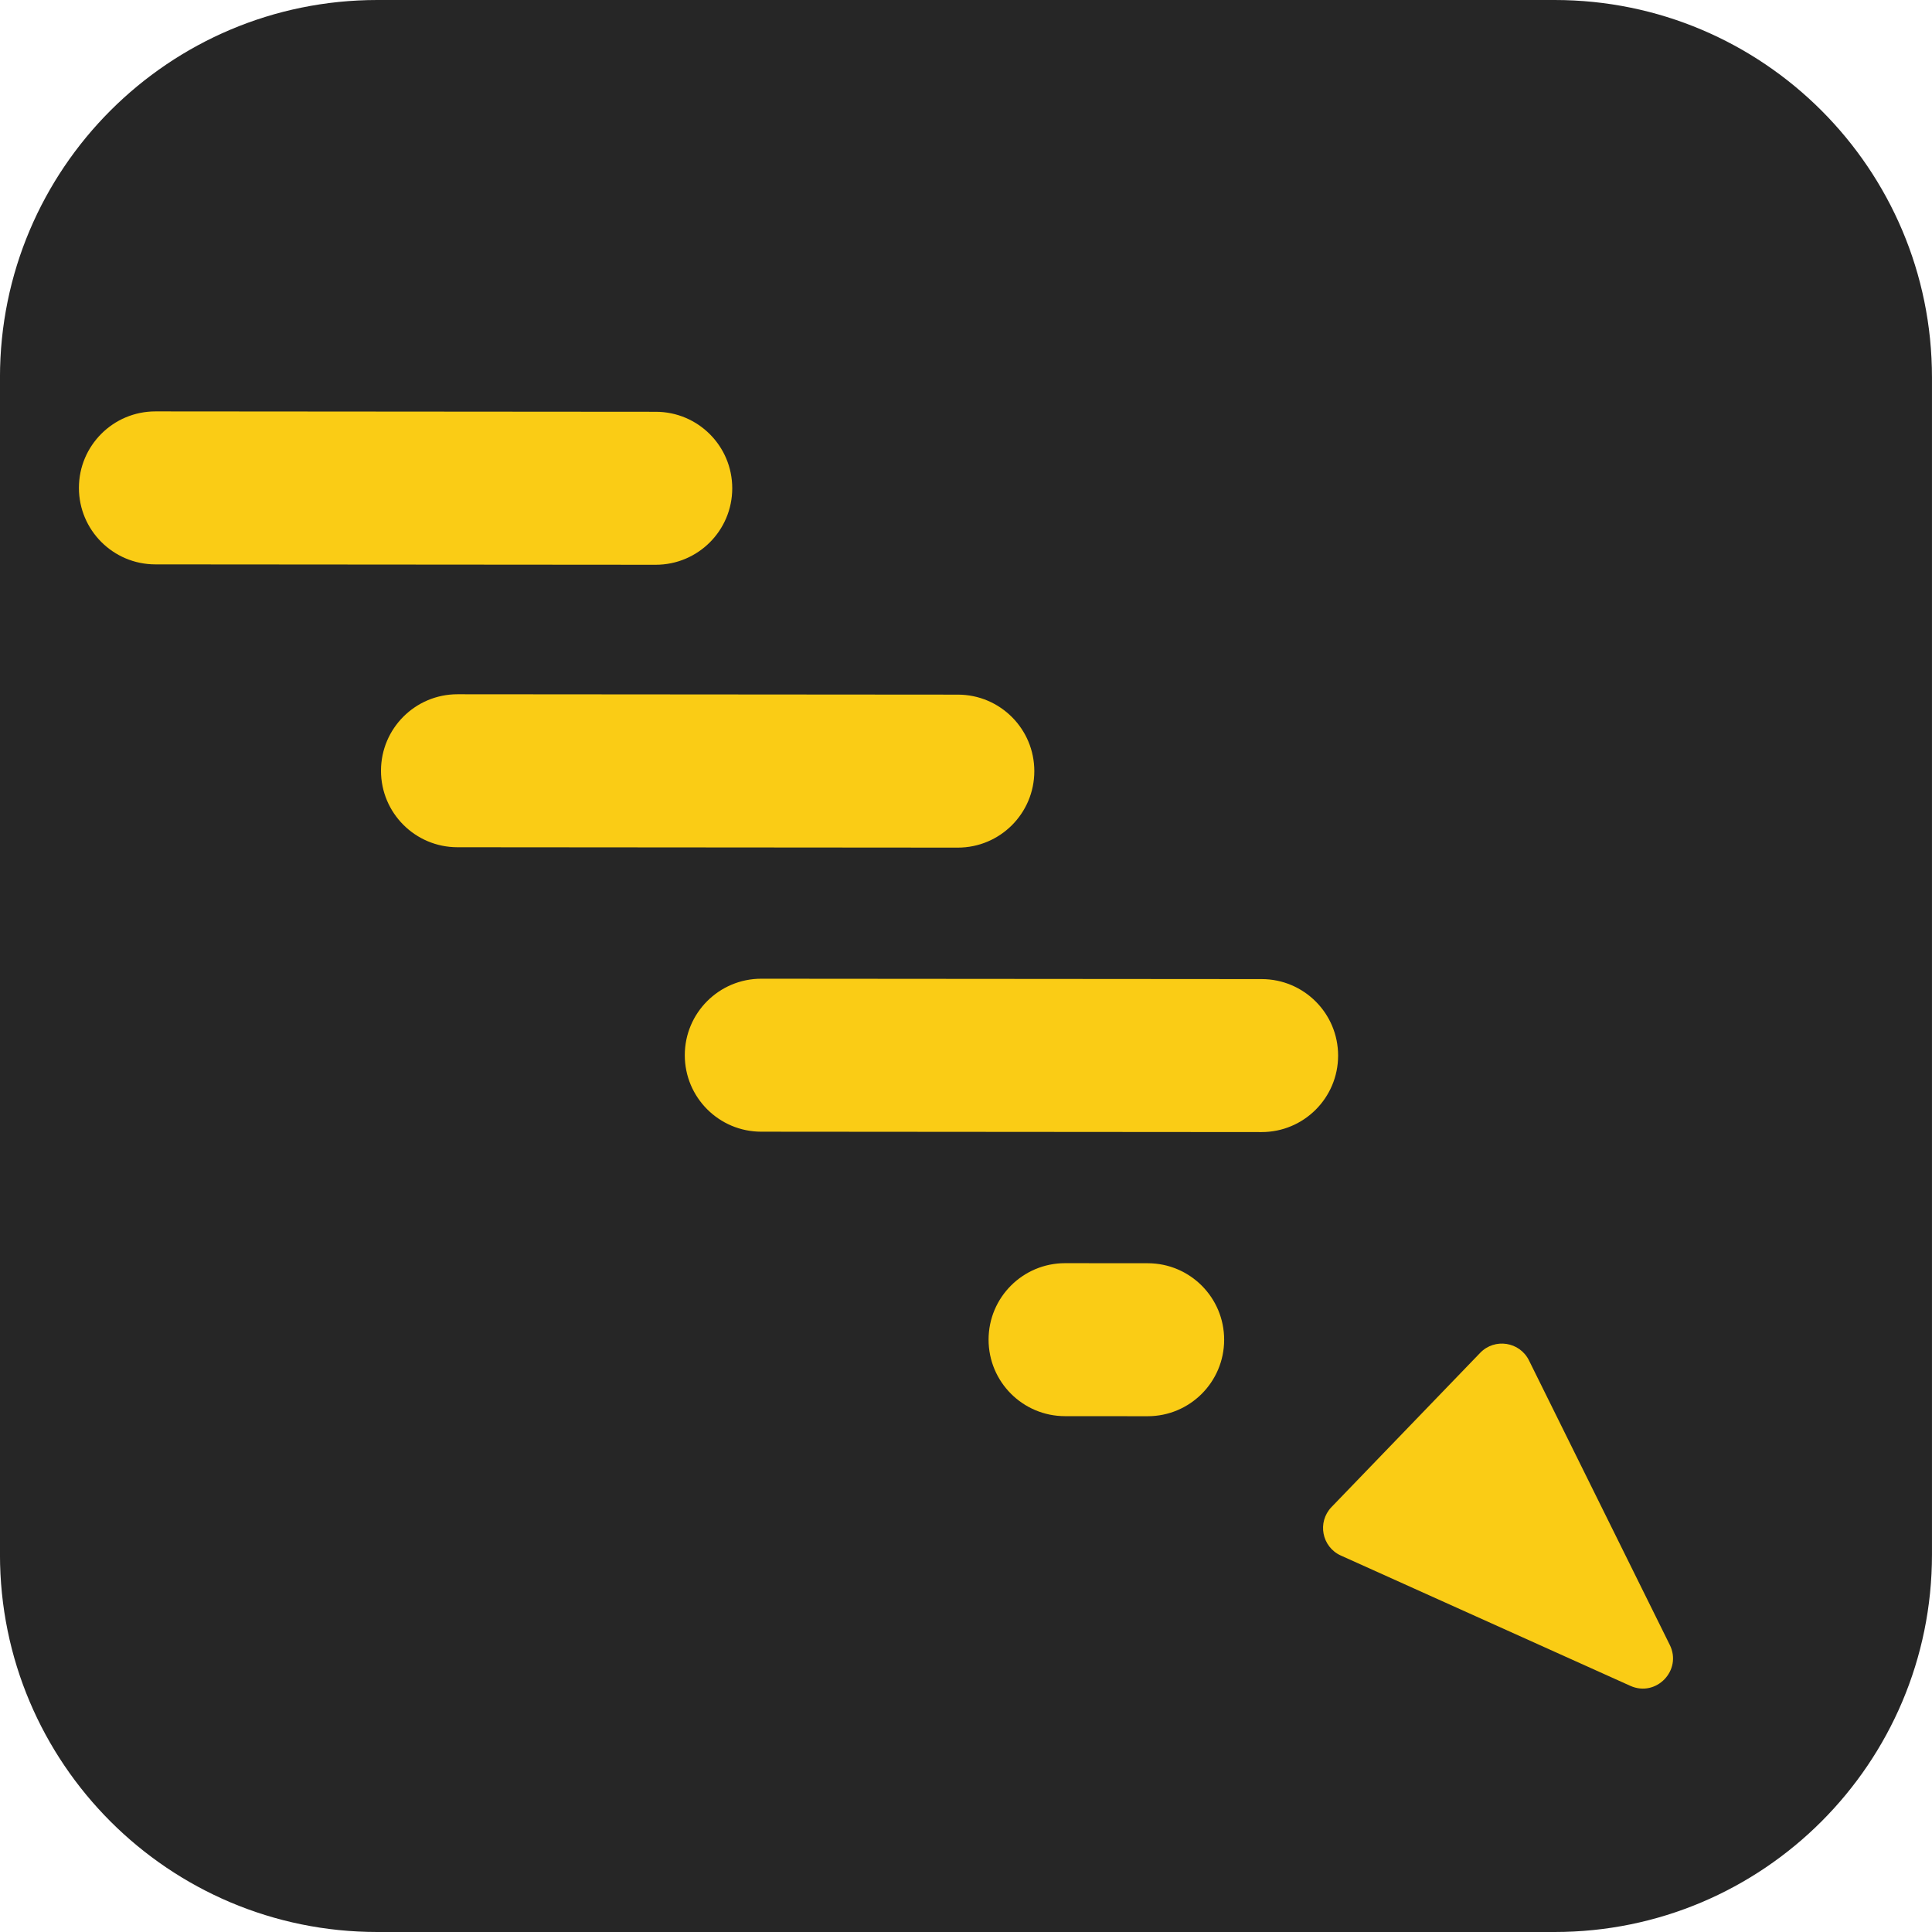
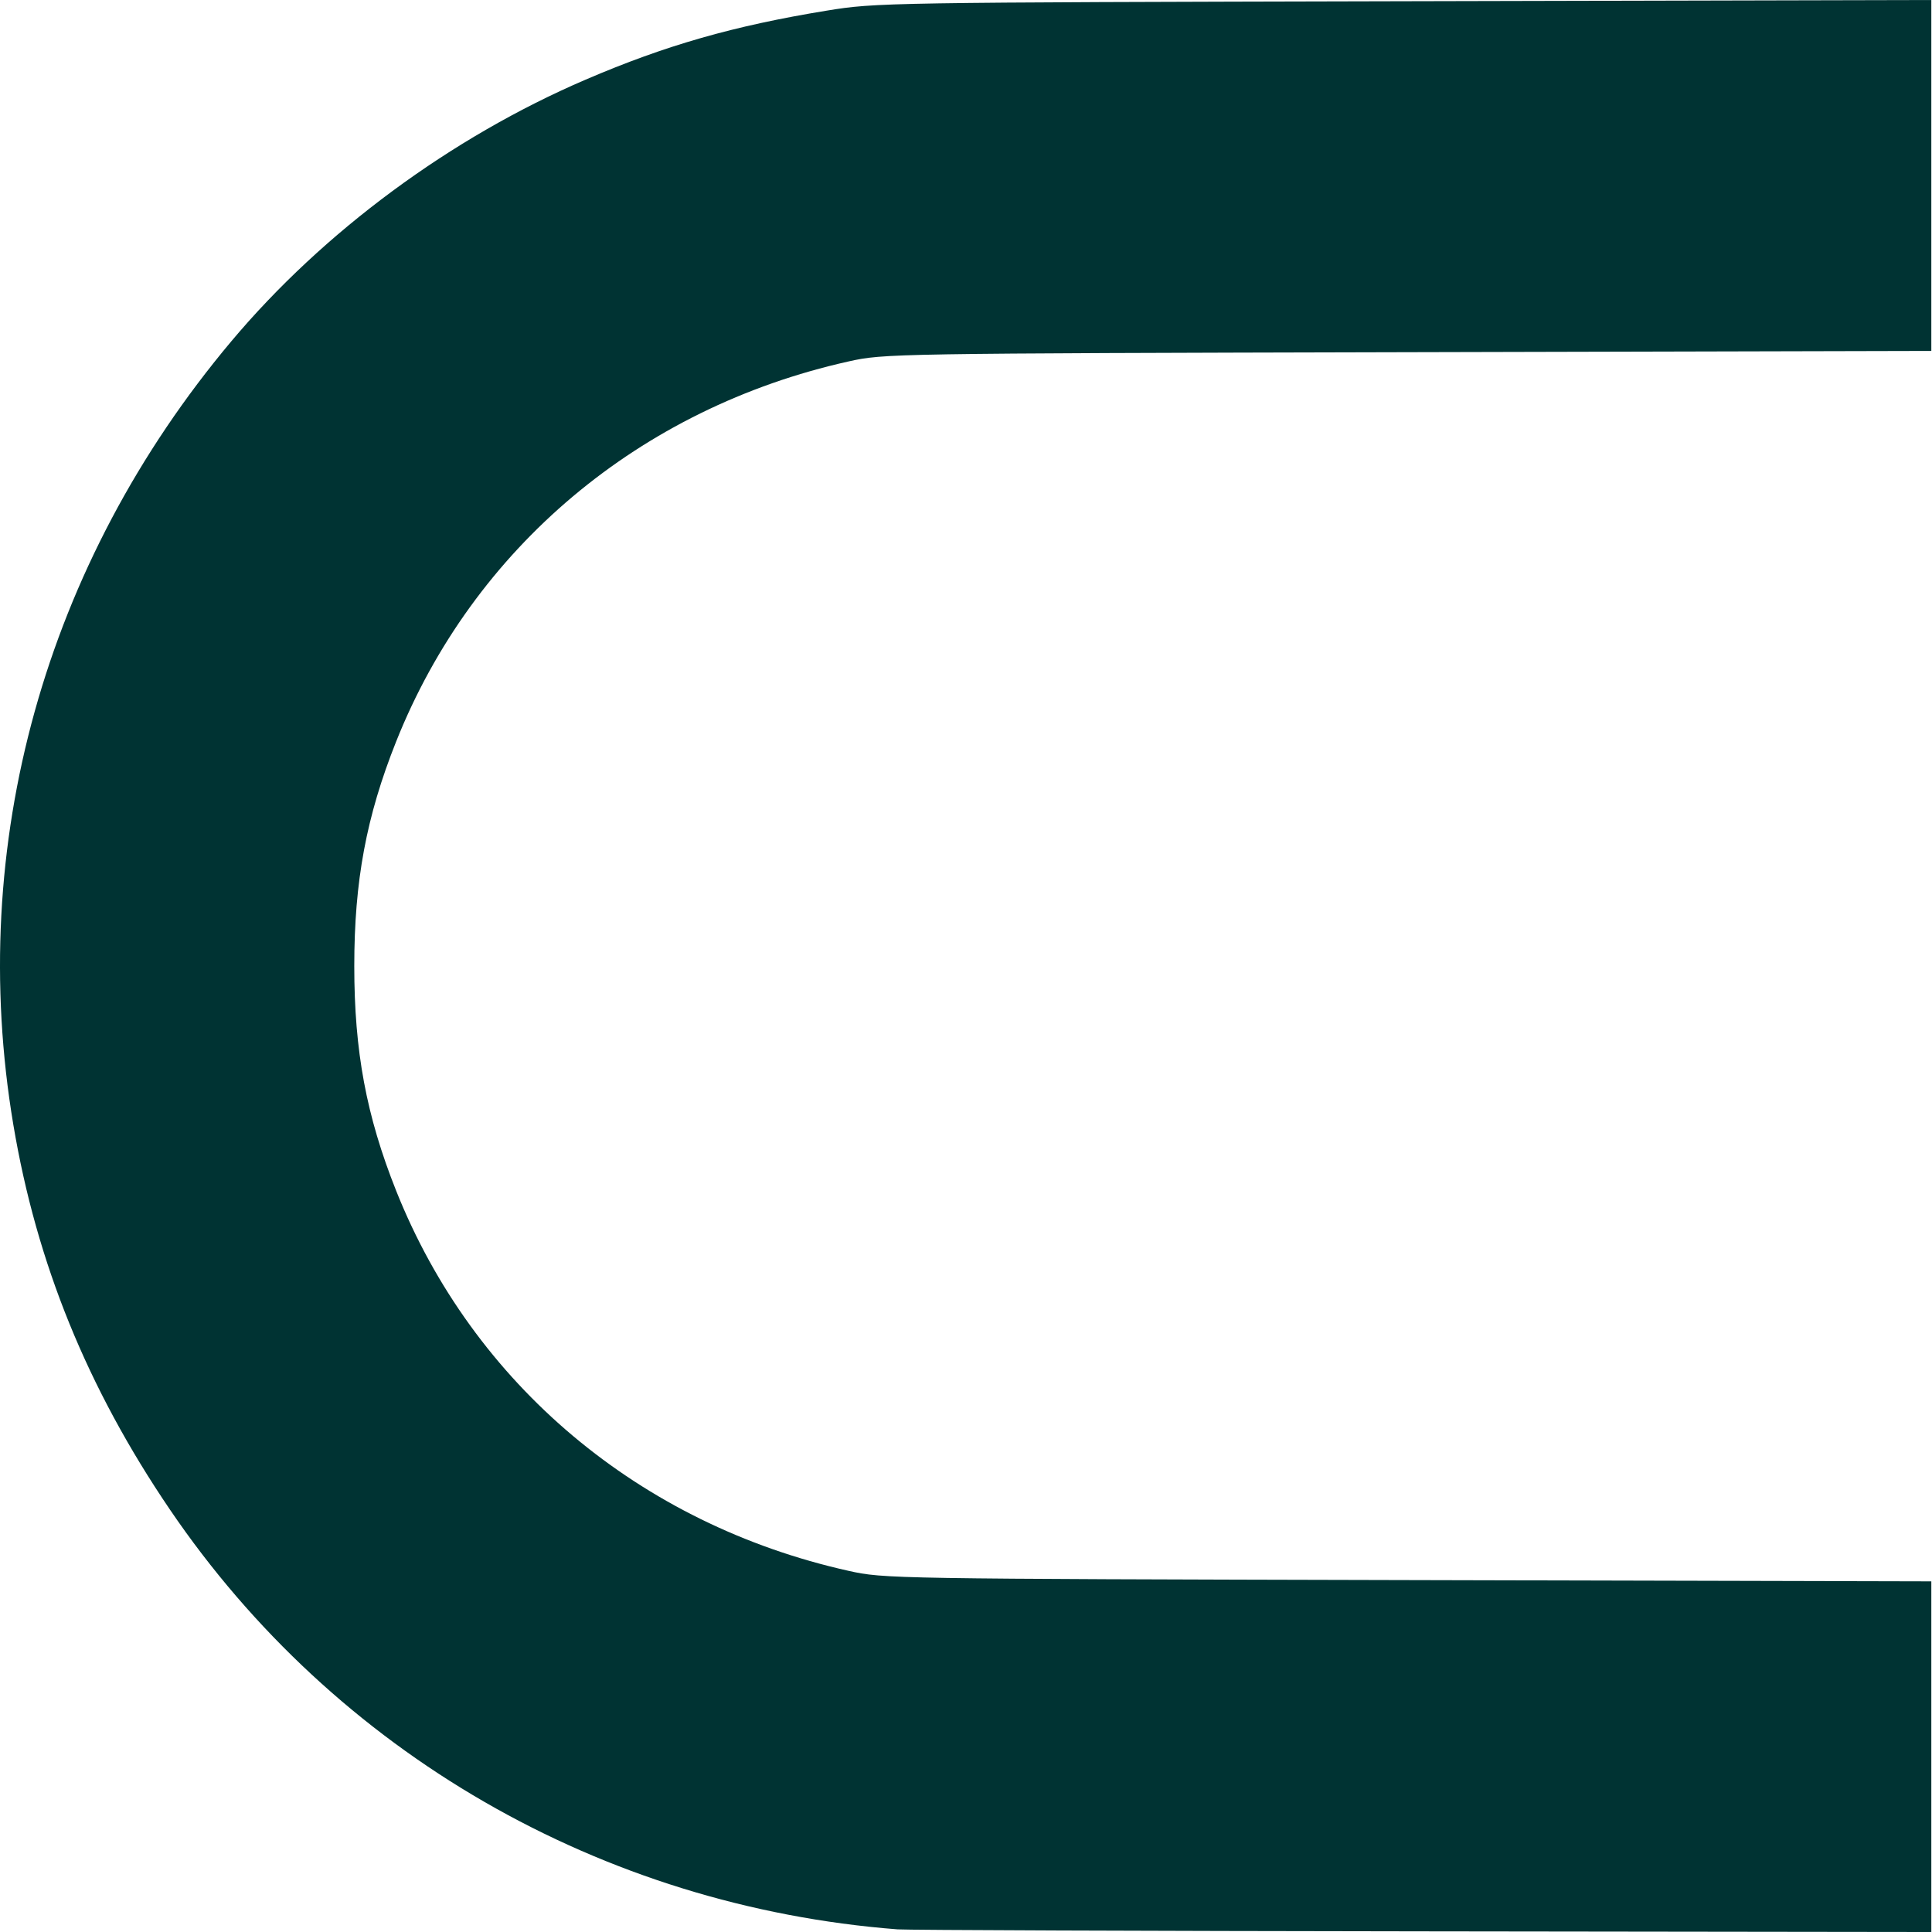
- <svg xmlns="http://www.w3.org/2000/svg" width="512" height="512" viewBox="0 0 512 512" fill="none">
-   <rect x="-0.006" y="-0" width="512" height="512" rx="100" fill="#262626" />
-   <rect x="20.93" y="109.01" width="173.138" height="40.543" rx="20.271" transform="rotate(0.0432252 20.9297 109.01)" fill="#FACC15" />
-   <rect x="100.982" y="183.969" width="173.138" height="40.543" rx="20.271" transform="rotate(0.0432252 100.982 183.969)" fill="#FACC15" />
-   <rect x="181.491" y="259.354" width="173.138" height="40.543" rx="20.271" transform="rotate(0.0432252 181.491 259.354)" fill="#FACC15" />
-   <rect x="261.998" y="334.739" width="62.431" height="40.543" rx="20.271" transform="rotate(0.0432252 261.998 334.739)" fill="#FACC15" />
-   <path d="M442.513 435.922C445.843 442.651 438.906 449.847 432.059 446.766L355.339 412.235C350.291 409.962 349.021 403.373 352.863 399.387L392.264 358.515C396.106 354.53 402.737 355.557 405.193 360.519L442.513 435.922Z" fill="#FACC15" />
+ <svg xmlns="http://www.w3.org/2000/svg" version="1.1" id="svg2" width="511.894" height="512.072" viewBox="0 0 511.894 512.072">
+   <defs id="defs6" />
+   <path style="fill:#003333;fill-opacity:1" d="M 237.894,511.373 C 159.376,505.267 88.786,464.534 45.011,400.072 23.134,367.858 9.691,334.8 3.525,298.052 -8.909,223.956 11.834,149.409 61.277,90.496 85.68,61.419 119.528,36.42 155.244,21.095 176.435,12.002 194.443,6.849 219.105,2.822 232.214,0.681 234.285,0.647 372.144,0.326 L 511.894,0 v 46.506 46.506 l -138.75,0.335 c -137.101,0.331 -138.863,0.36 -148.25,2.455 -55.33,12.35 -99.458,49.432 -119.901,100.756 -7.903,19.843 -11.093,36.956 -11.093,59.515 0,22.558 3.19,39.672 11.093,59.515 20.443,51.324 64.571,88.406 119.901,100.756 9.387,2.095 11.149,2.124 148.25,2.455 l 138.75,0.335 v 46.47 46.47 l -134.75,-0.175 c -74.112,-0.096 -136.775,-0.332 -139.25,-0.525 z" id="path819" />
</svg>
